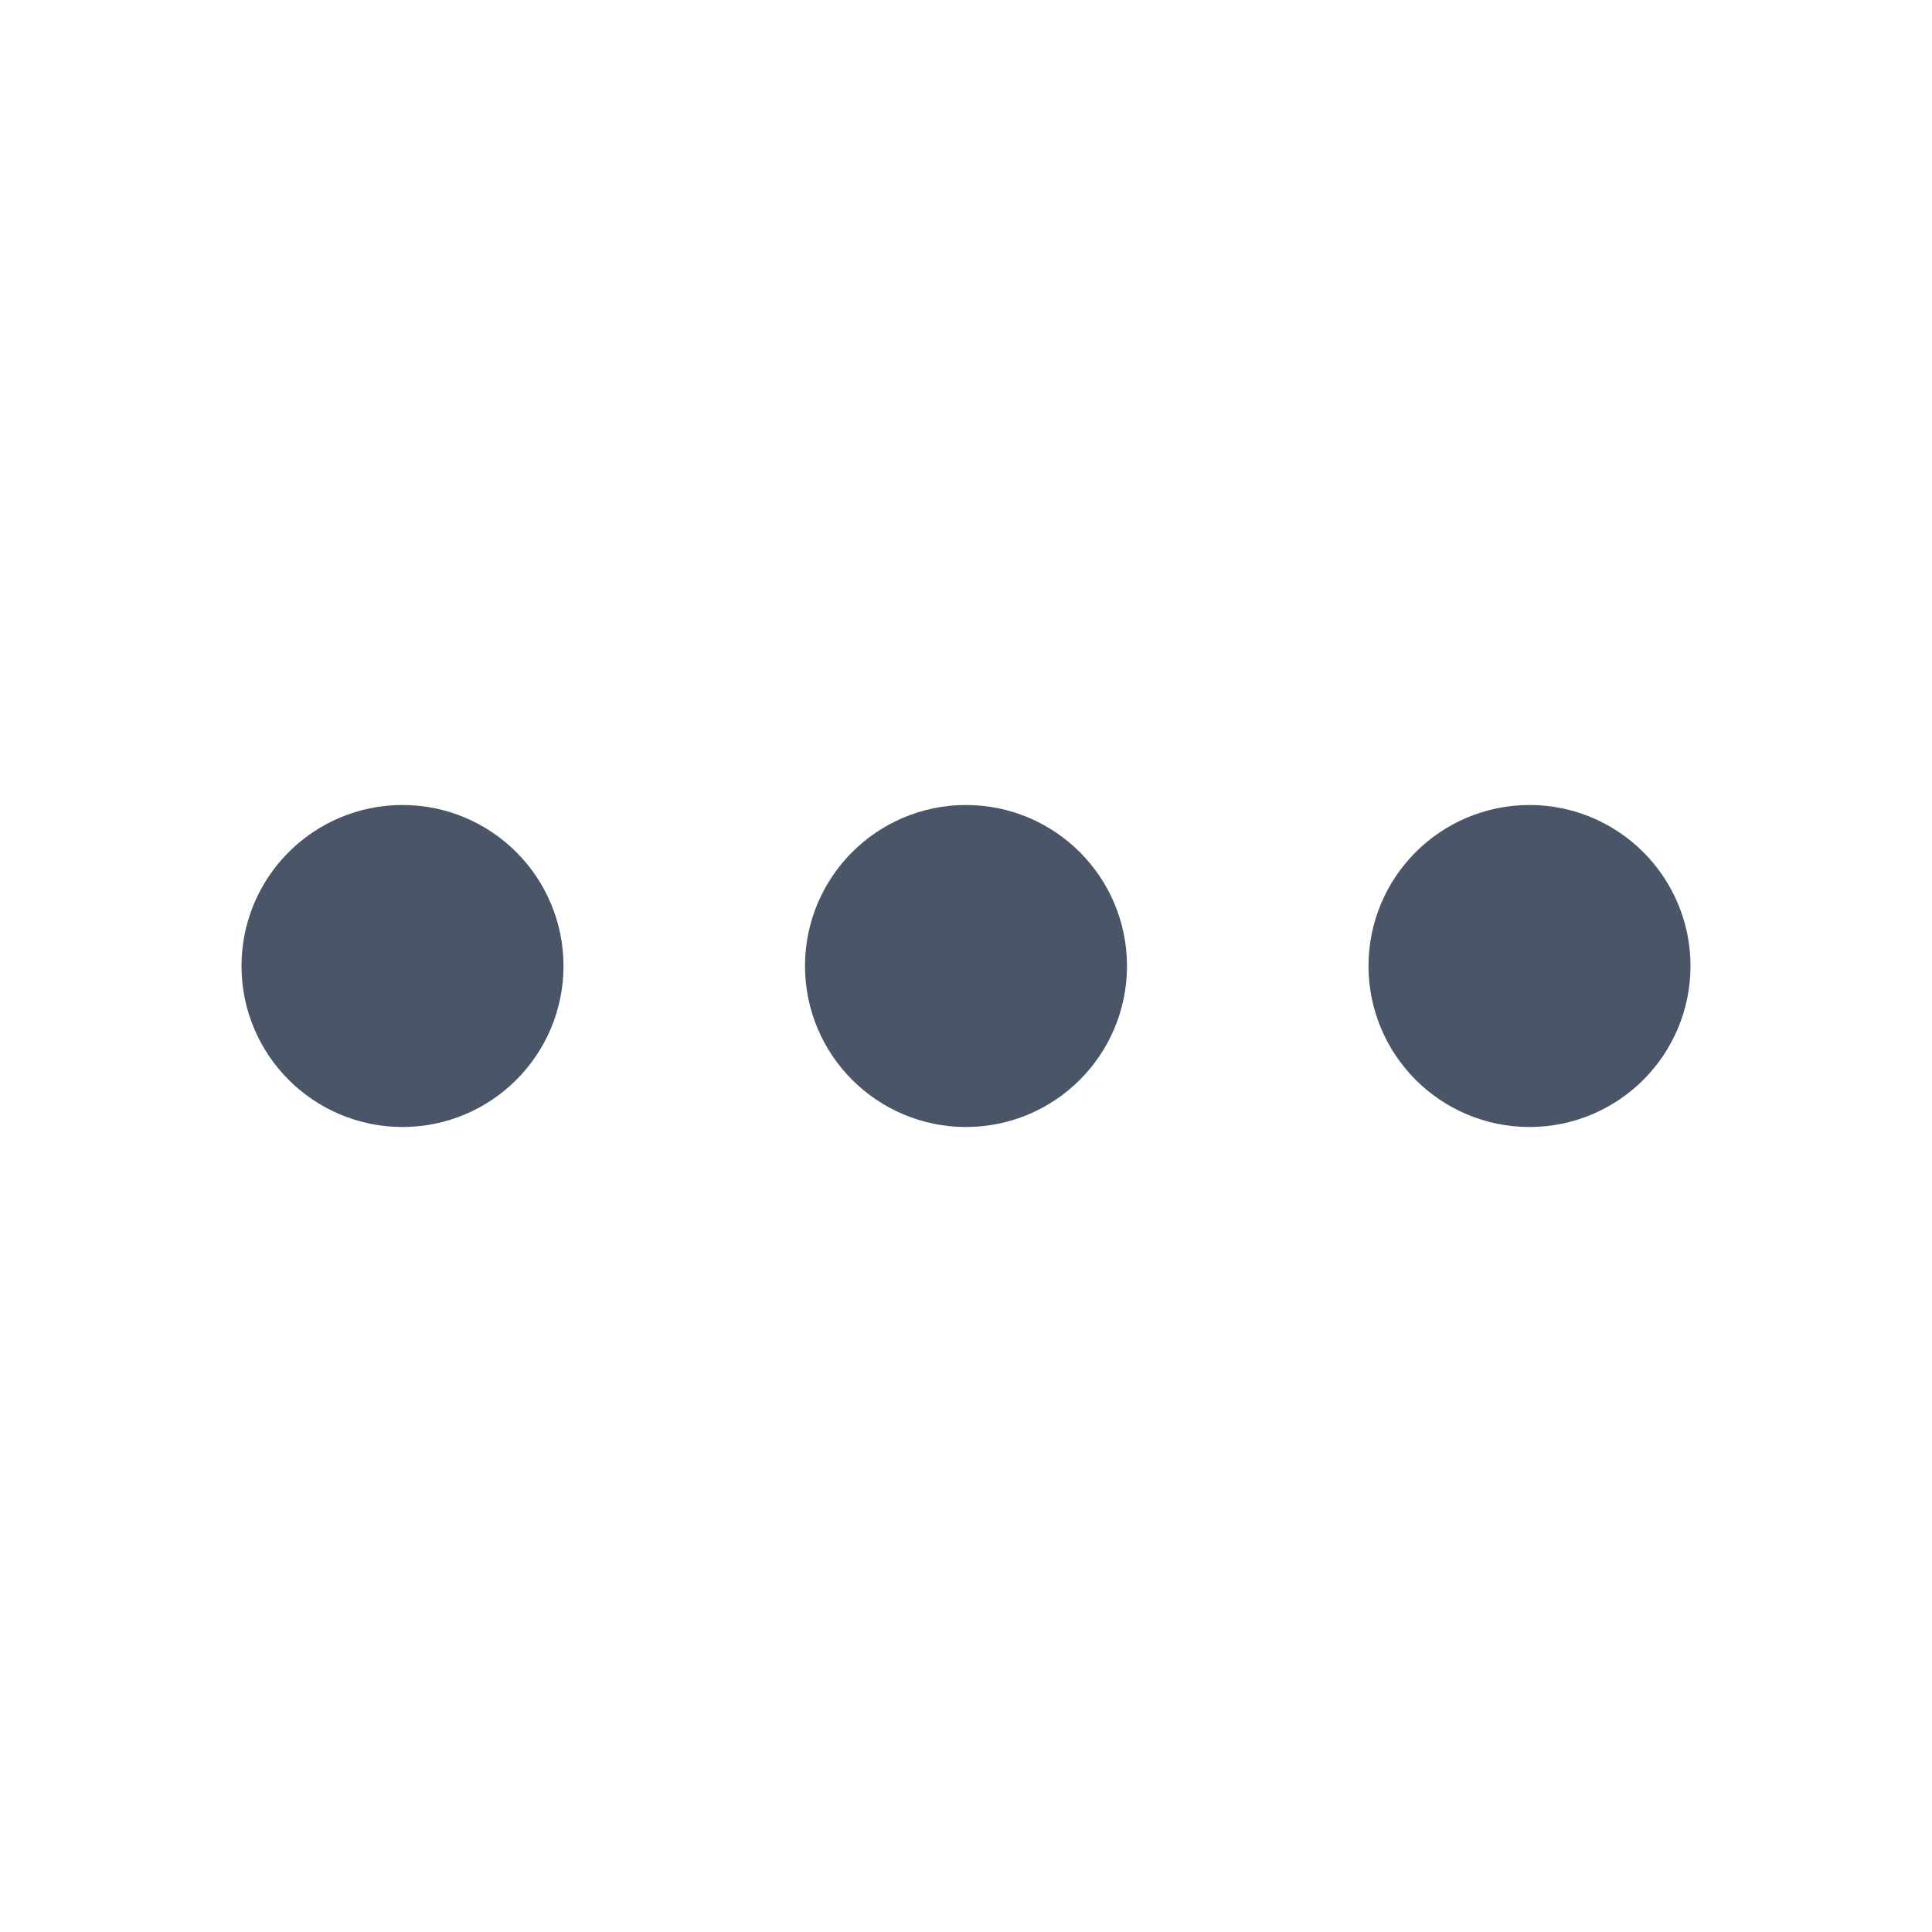
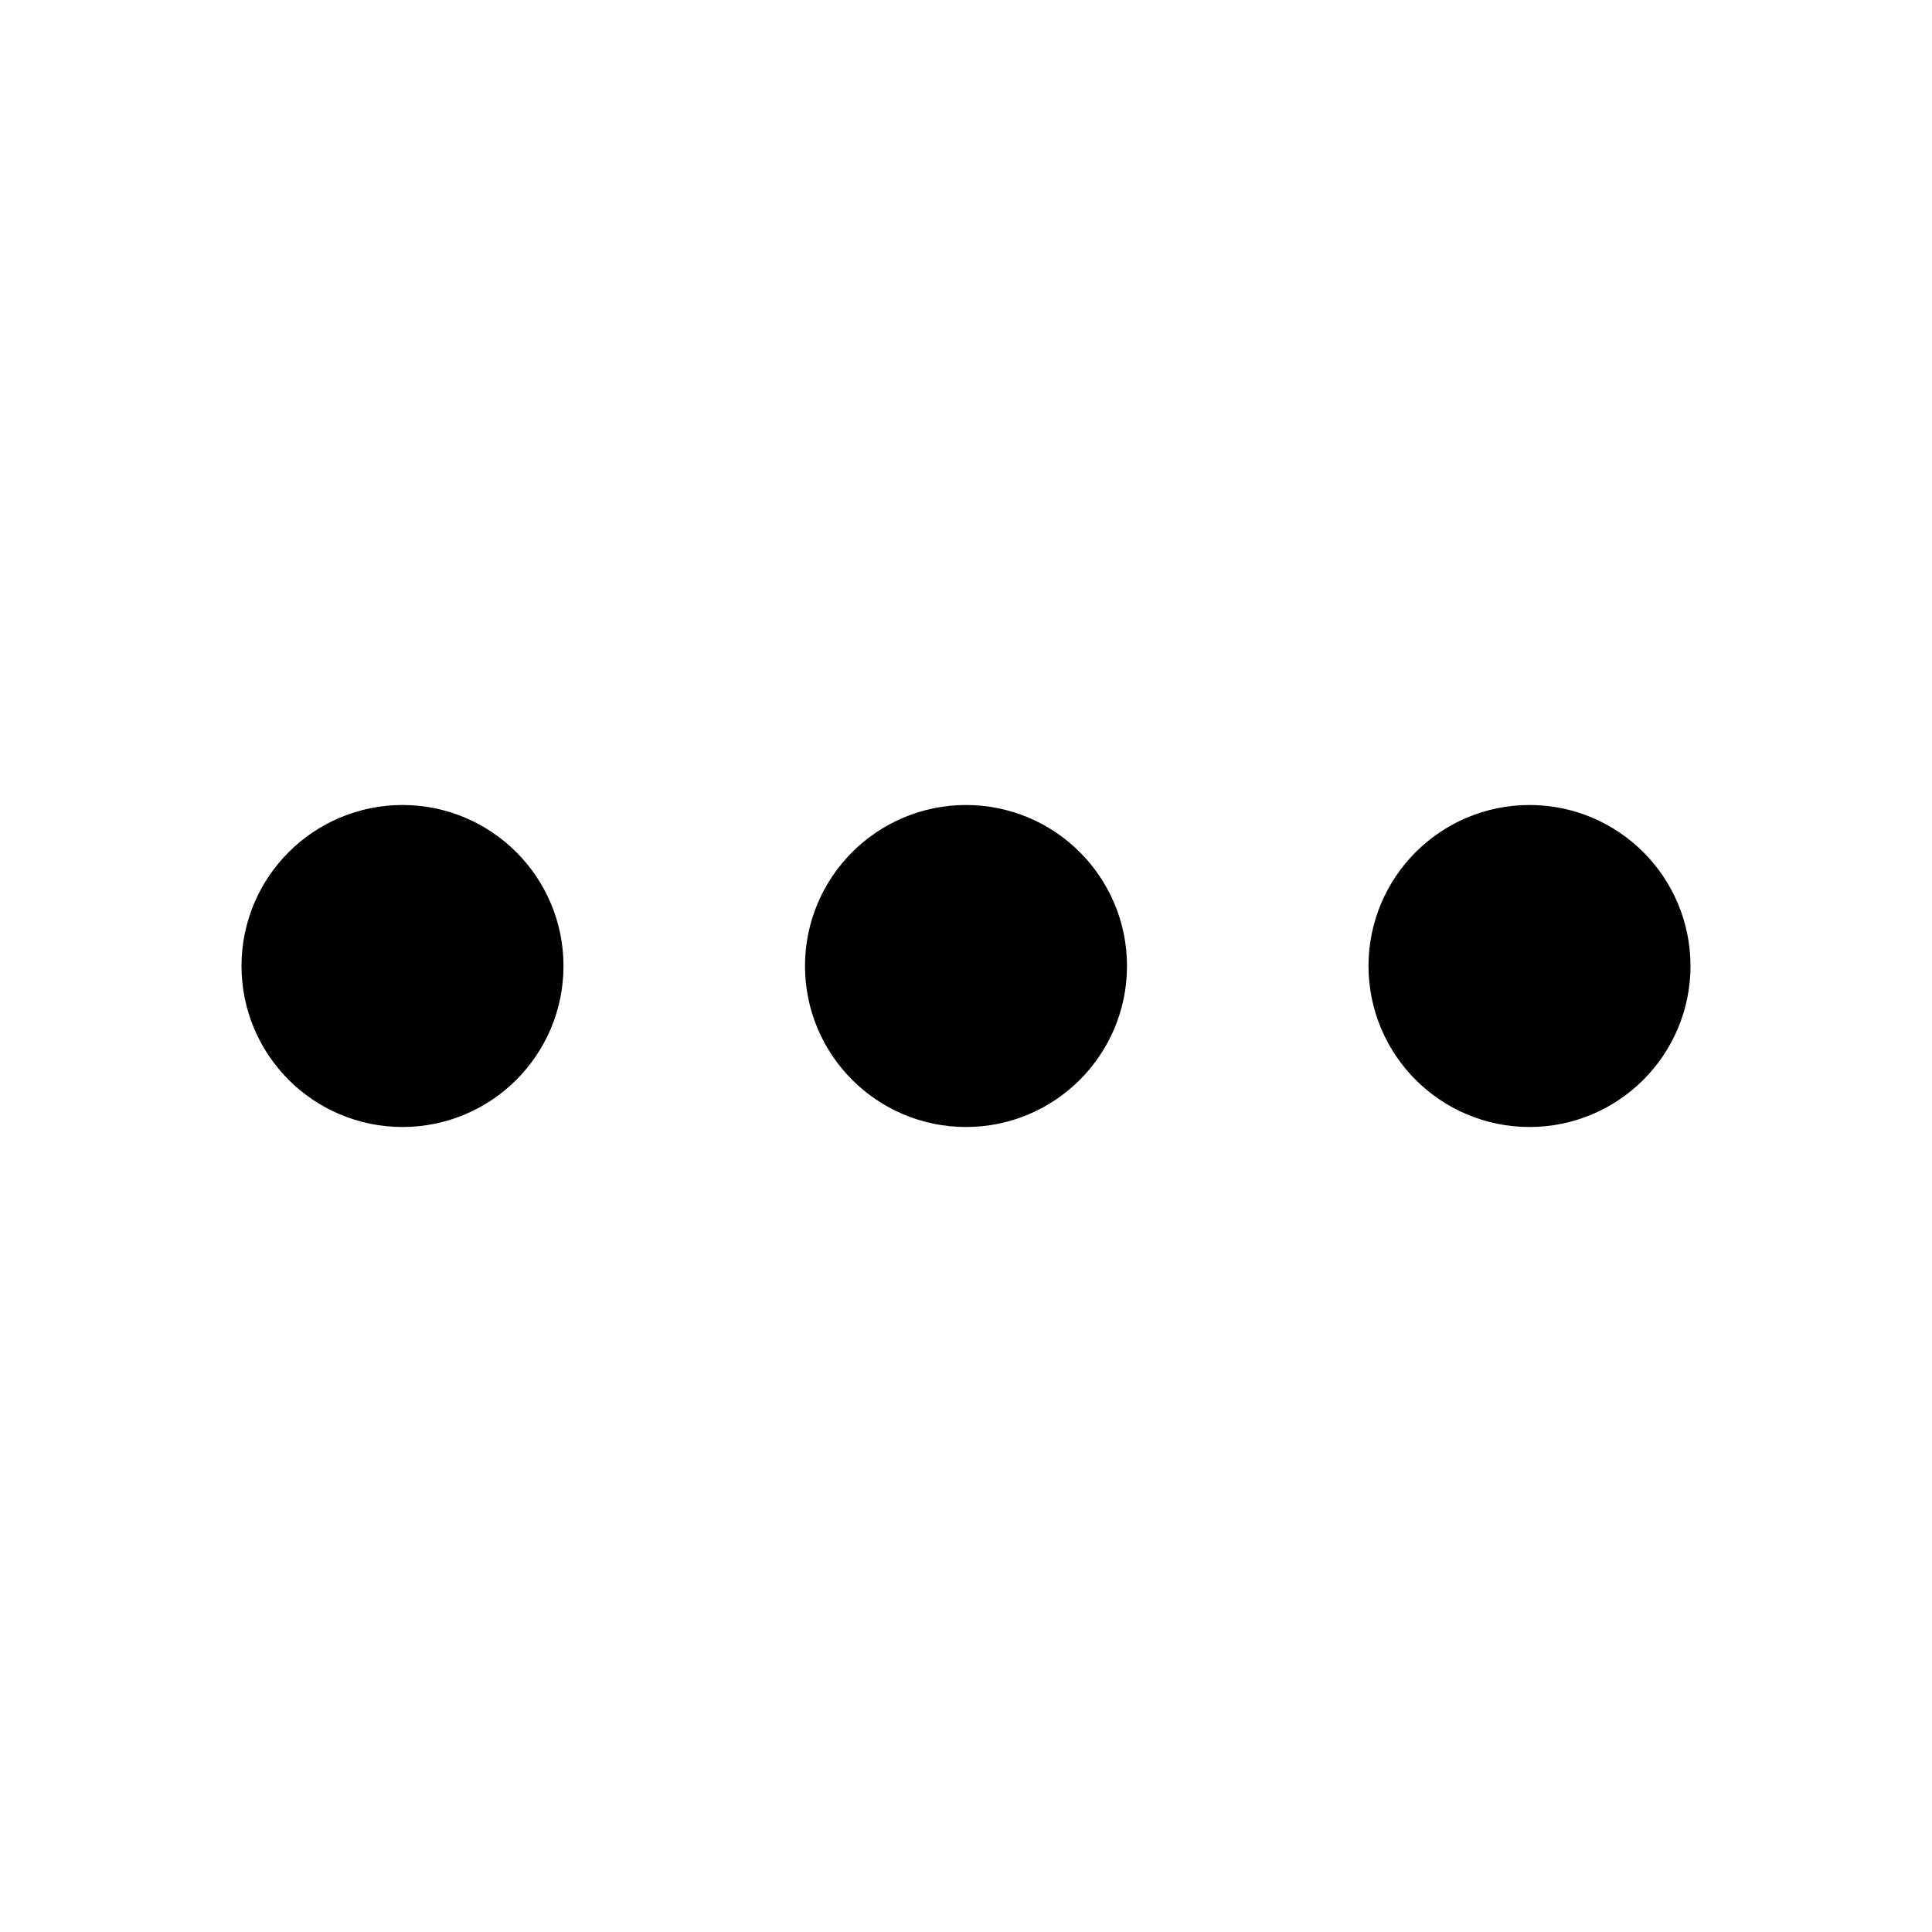
<svg xmlns="http://www.w3.org/2000/svg" width="24" height="24" viewBox="0 0 24 24" fill="none">
-   <path d="M5 12H5.01M12 12H12.01M19 12H19.01M6 12C6 12.552 5.552 13 5 13C4.448 13 4 12.552 4 12C4 11.448 4.448 11 5 11C5.552 11 6 11.448 6 12ZM13 12C13 12.552 12.552 13 12 13C11.448 13 11 12.552 11 12C11 11.448 11.448 11 12 11C12.552 11 13 11.448 13 12ZM20 12C20 12.552 19.552 13 19 13C18.448 13 18 12.552 18 12C18 11.448 18.448 11 19 11C19.552 11 20 11.448 20 12Z" stroke="#4A5568" stroke-width="2" stroke-linecap="round" stroke-linejoin="round" />
+   <path d="M5 12H5.01M12 12H12.01M19 12H19.01M6 12C6 12.552 5.552 13 5 13C4.448 13 4 12.552 4 12C4 11.448 4.448 11 5 11C5.552 11 6 11.448 6 12ZM13 12C13 12.552 12.552 13 12 13C11.448 13 11 12.552 11 12C11 11.448 11.448 11 12 11C12.552 11 13 11.448 13 12ZM20 12C20 12.552 19.552 13 19 13C18.448 13 18 12.552 18 12C18 11.448 18.448 11 19 11C19.552 11 20 11.448 20 12Z" stroke="currentColor" stroke-width="2" stroke-linecap="round" stroke-linejoin="round" />
</svg>
